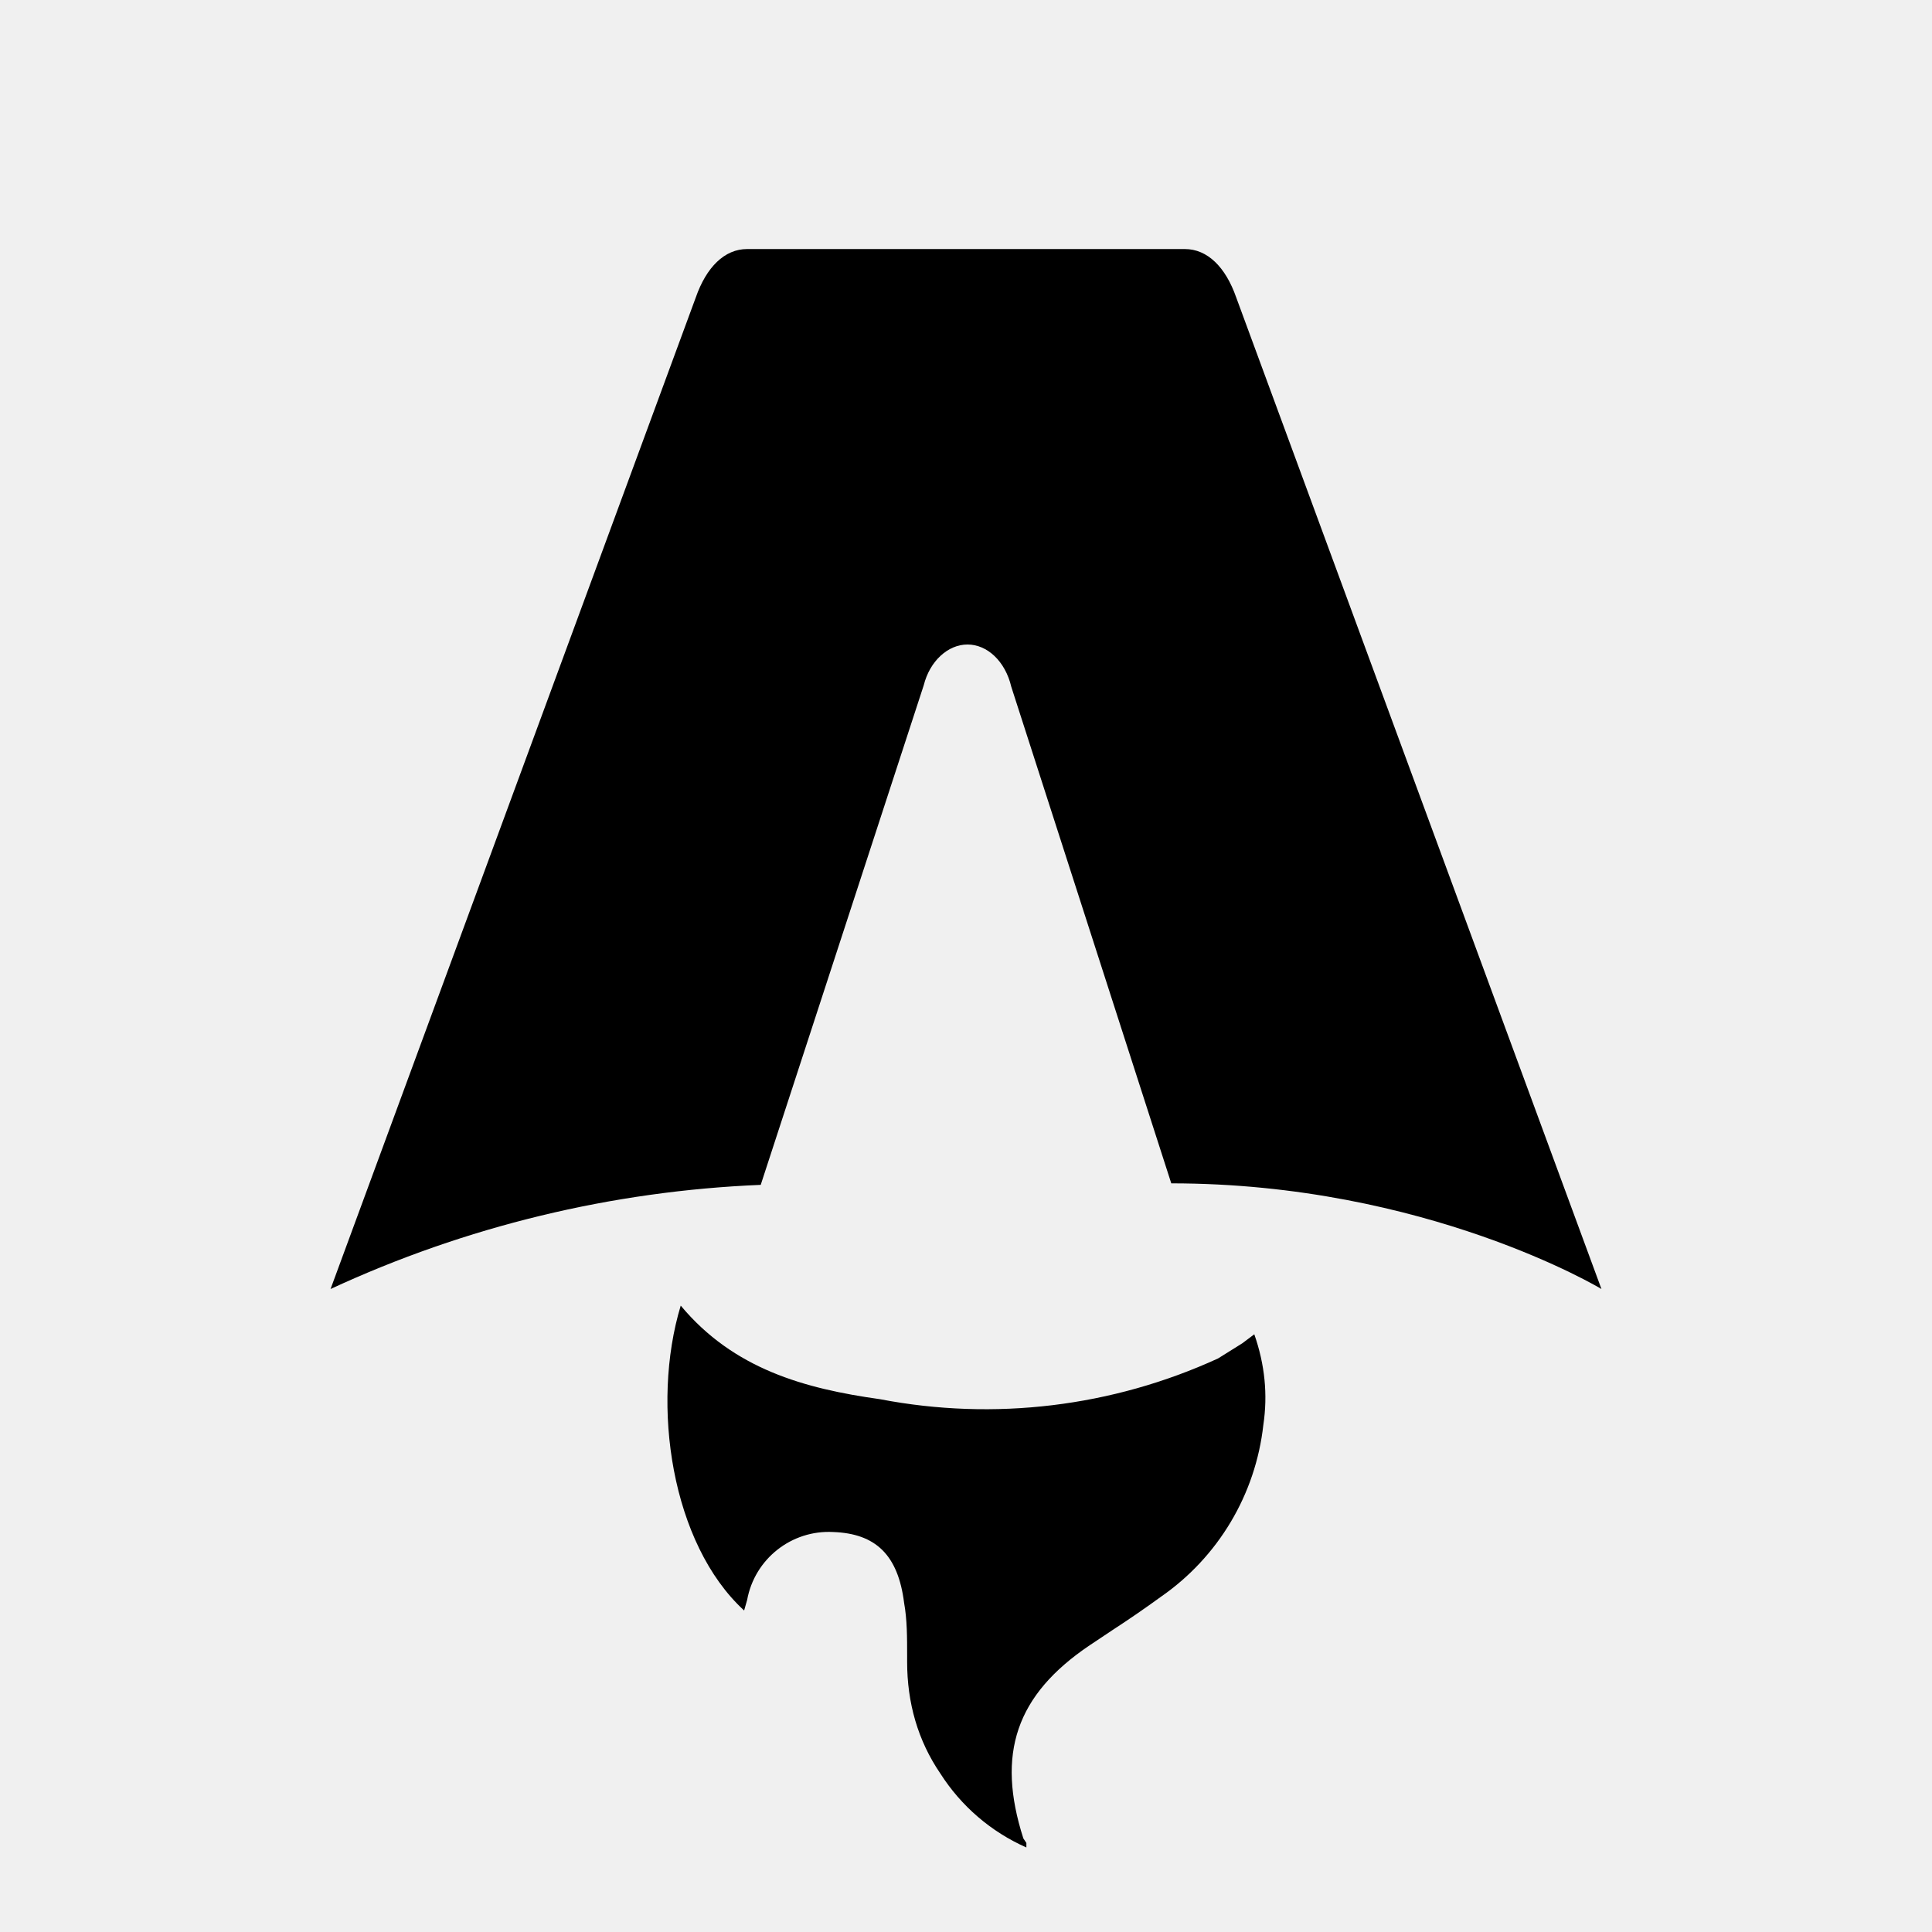
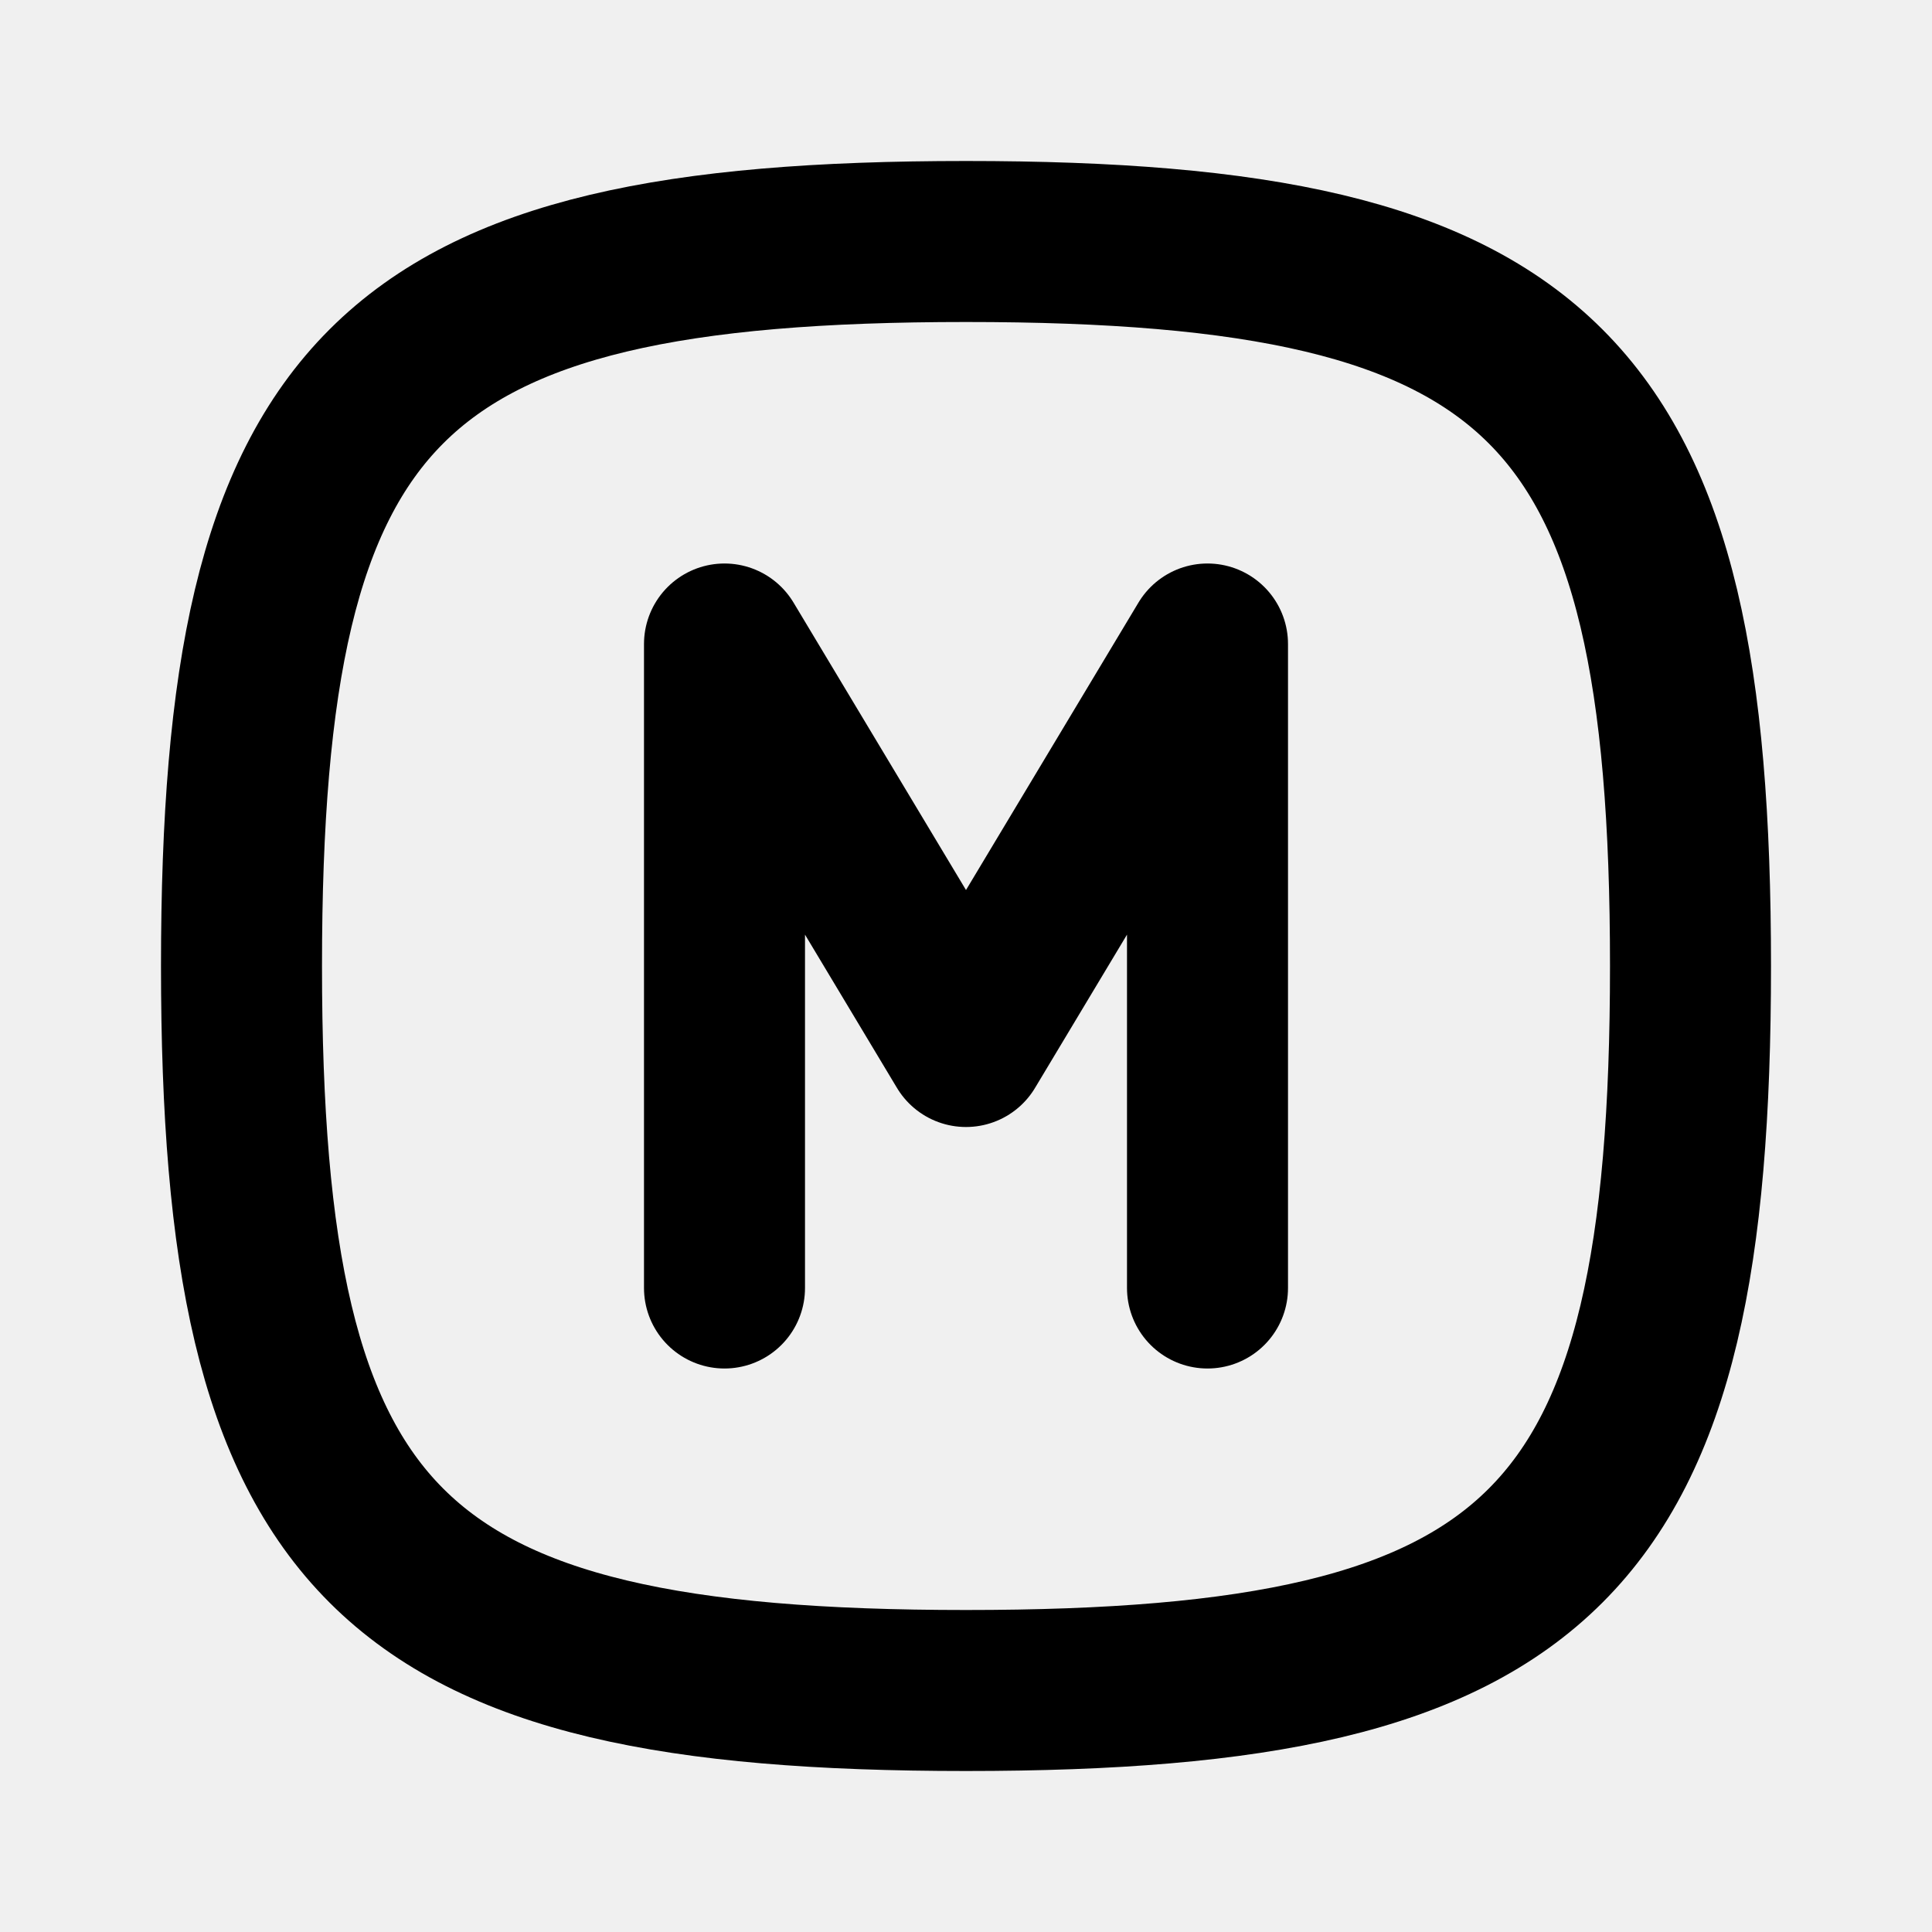
- <svg xmlns="http://www.w3.org/2000/svg" fill="none" viewBox="0 0 128 128">
-   <path d="M50.4 78.5a75.1 75.1 0 0 0-28.5 6.9l24.2-65.7c.7-2 1.9-3.2 3.4-3.2h29c1.5 0 2.7 1.2 3.4 3.2l24.2 65.7s-11.6-7-28.5-7L67 45.5c-.4-1.7-1.6-2.8-2.9-2.8-1.3 0-2.5 1.1-2.9 2.7L50.4 78.5Zm-1.1 28.2Zm-4.2-20.2c-2 6.6-.6 15.8 4.2 20.2a17.5 17.5 0 0 1 .2-.7 5.5 5.5 0 0 1 5.7-4.5c2.8.1 4.3 1.5 4.7 4.7.2 1.1.2 2.3.2 3.5v.4c0 2.7.7 5.2 2.2 7.4a13 13 0 0 0 5.7 4.9v-.3l-.2-.3c-1.8-5.6-.5-9.5 4.4-12.8l1.5-1a73 73 0 0 0 3.2-2.2 16 16 0 0 0 6.8-11.4c.3-2 .1-4-.6-6l-.8.6-1.6 1a37 37 0 0 1-22.4 2.7c-5-.7-9.7-2-13.2-6.2Z" />
-   <style>
-         path { fill: #000; }
-         @media (prefers-color-scheme: dark) {
-             path { fill: #FFF; }
-         }
-     </style>
+ <svg xmlns="http://www.w3.org/2000/svg" class="icon icon-tabler icon-tabler-square-rounded-letter-m" width="24" height="24" viewBox="0 0 24 24" stroke-width="2" stroke="currentColor" fill="none" stroke-linecap="round" stroke-linejoin="round">
+   <path stroke="none" d="M0 0h24v24H0z" fill="none" />
+   <path d="M9 16v-8l3 5l3 -5v8" />
+   <path d="M12 3c7.2 0 9 1.8 9 9s-1.8 9 -9 9s-9 -1.8 -9 -9s1.8 -9 9 -9z" />
</svg>
